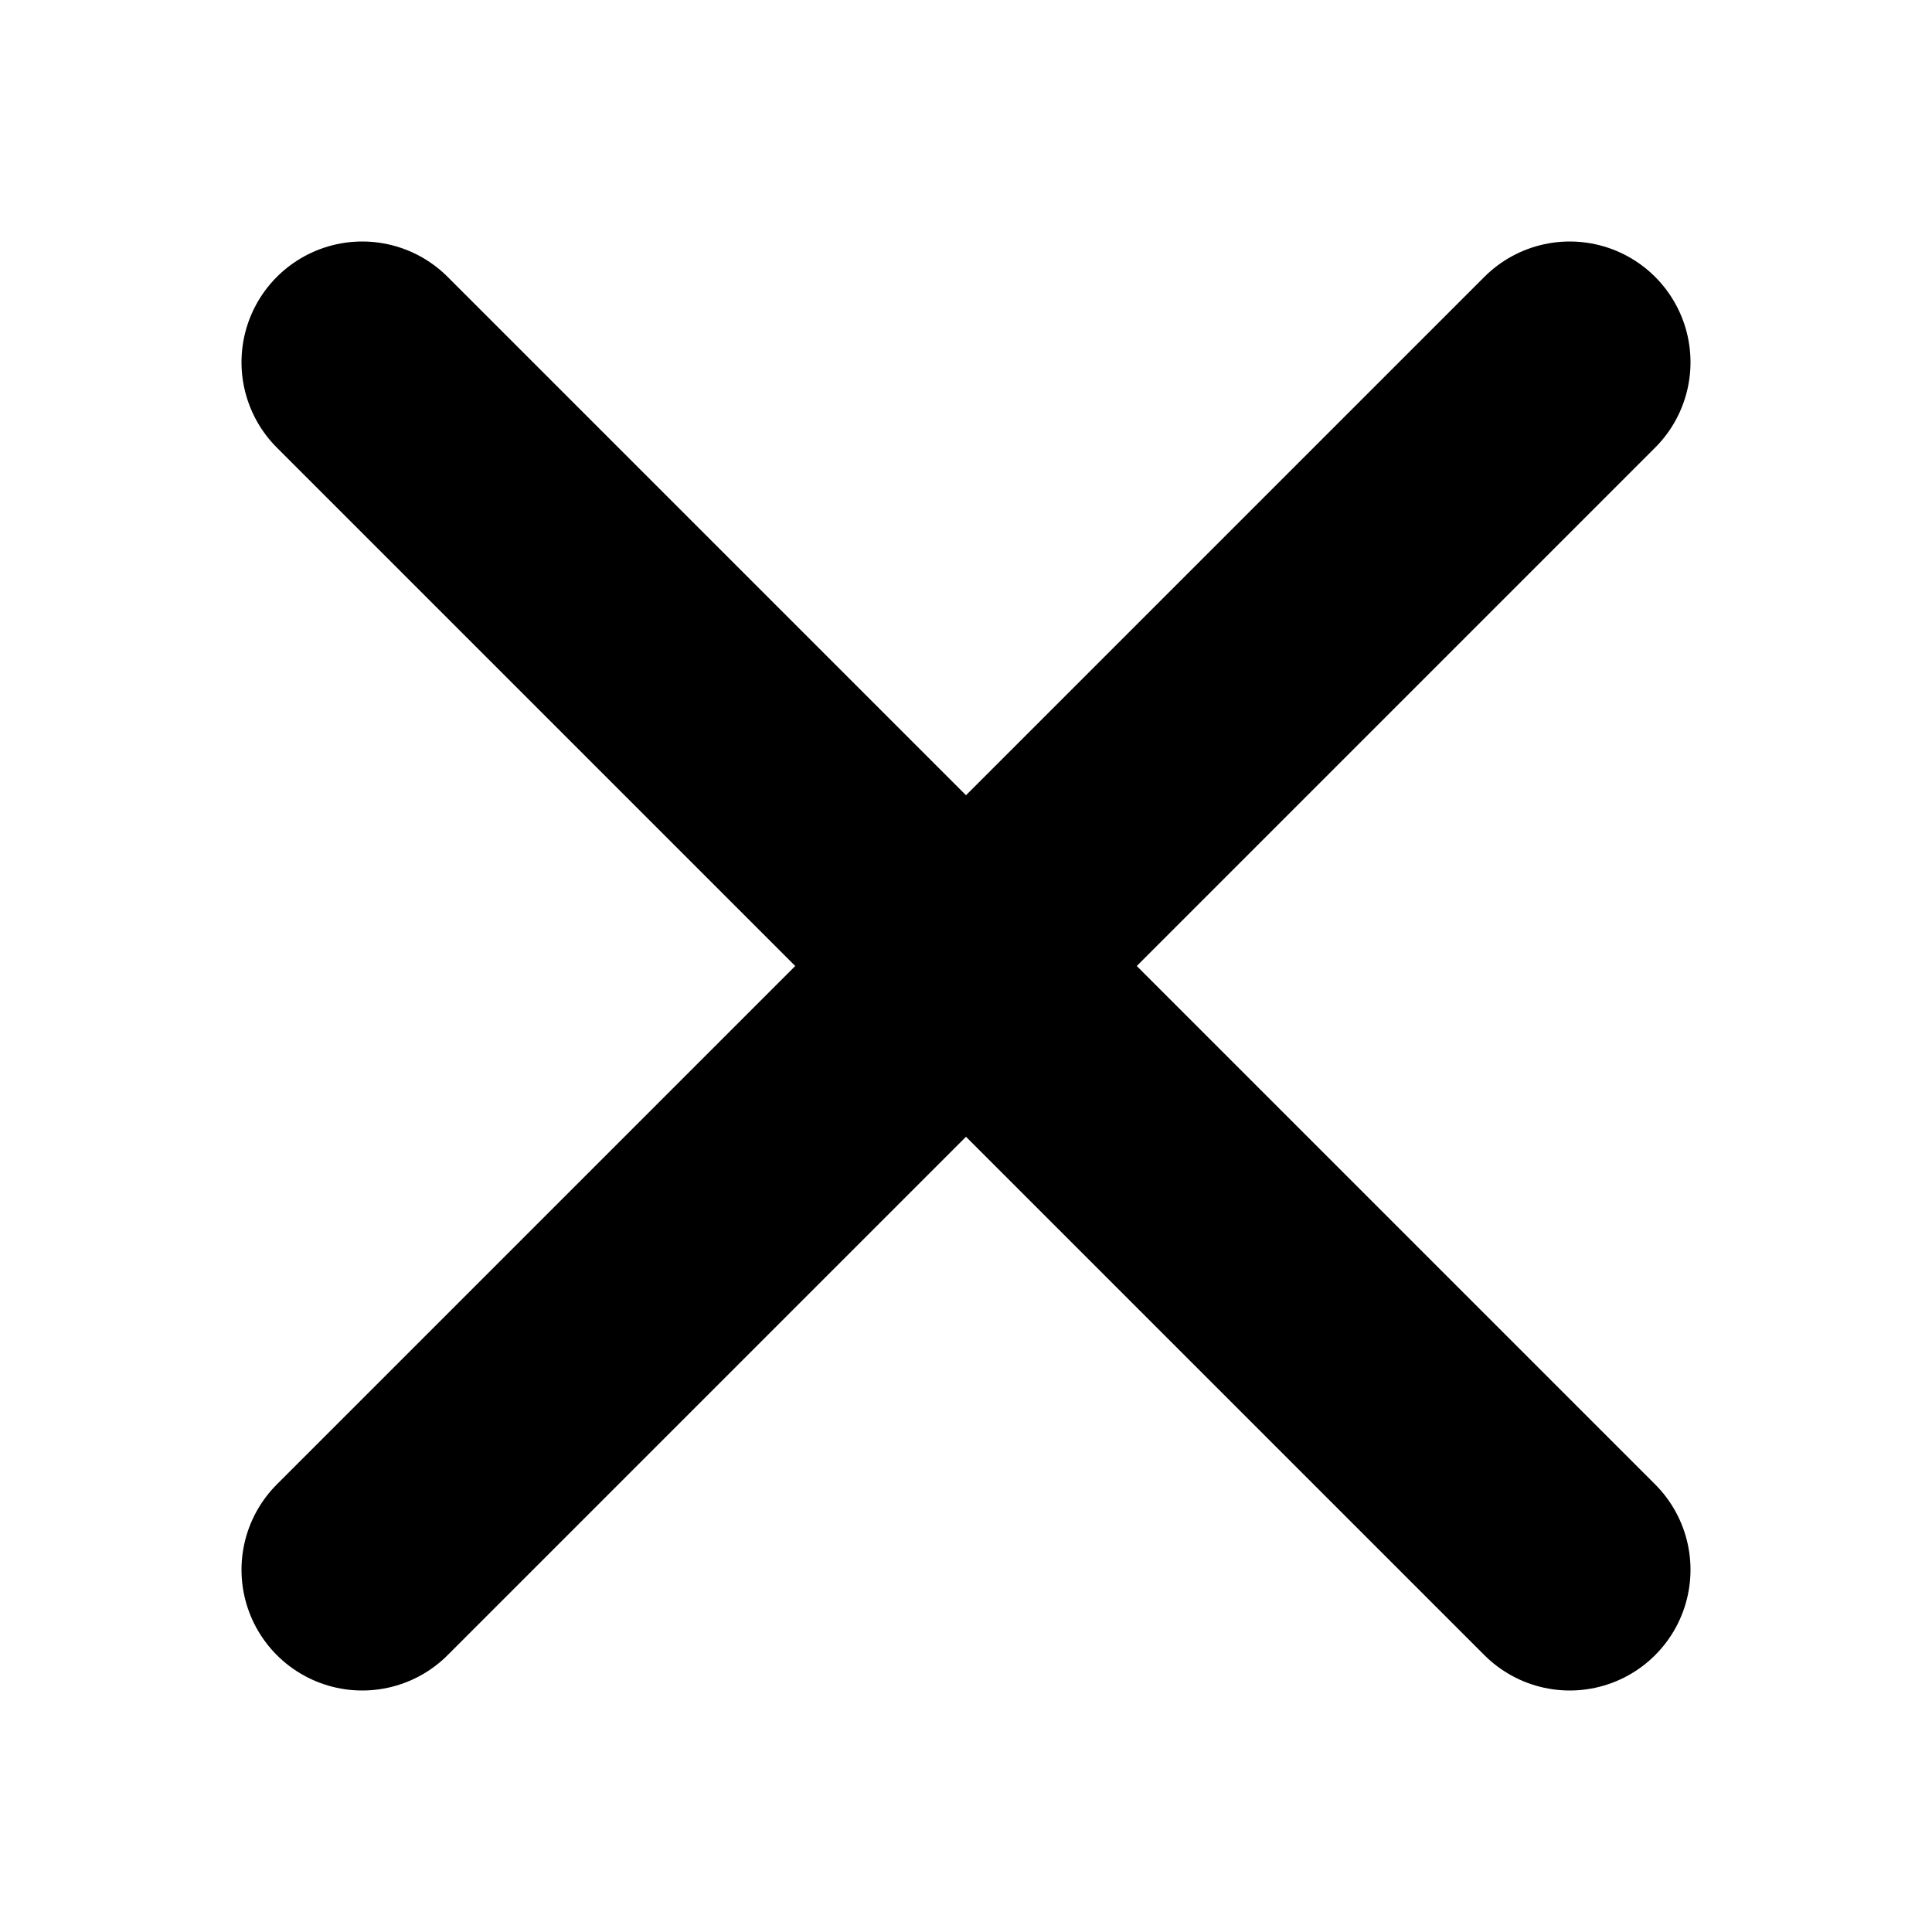
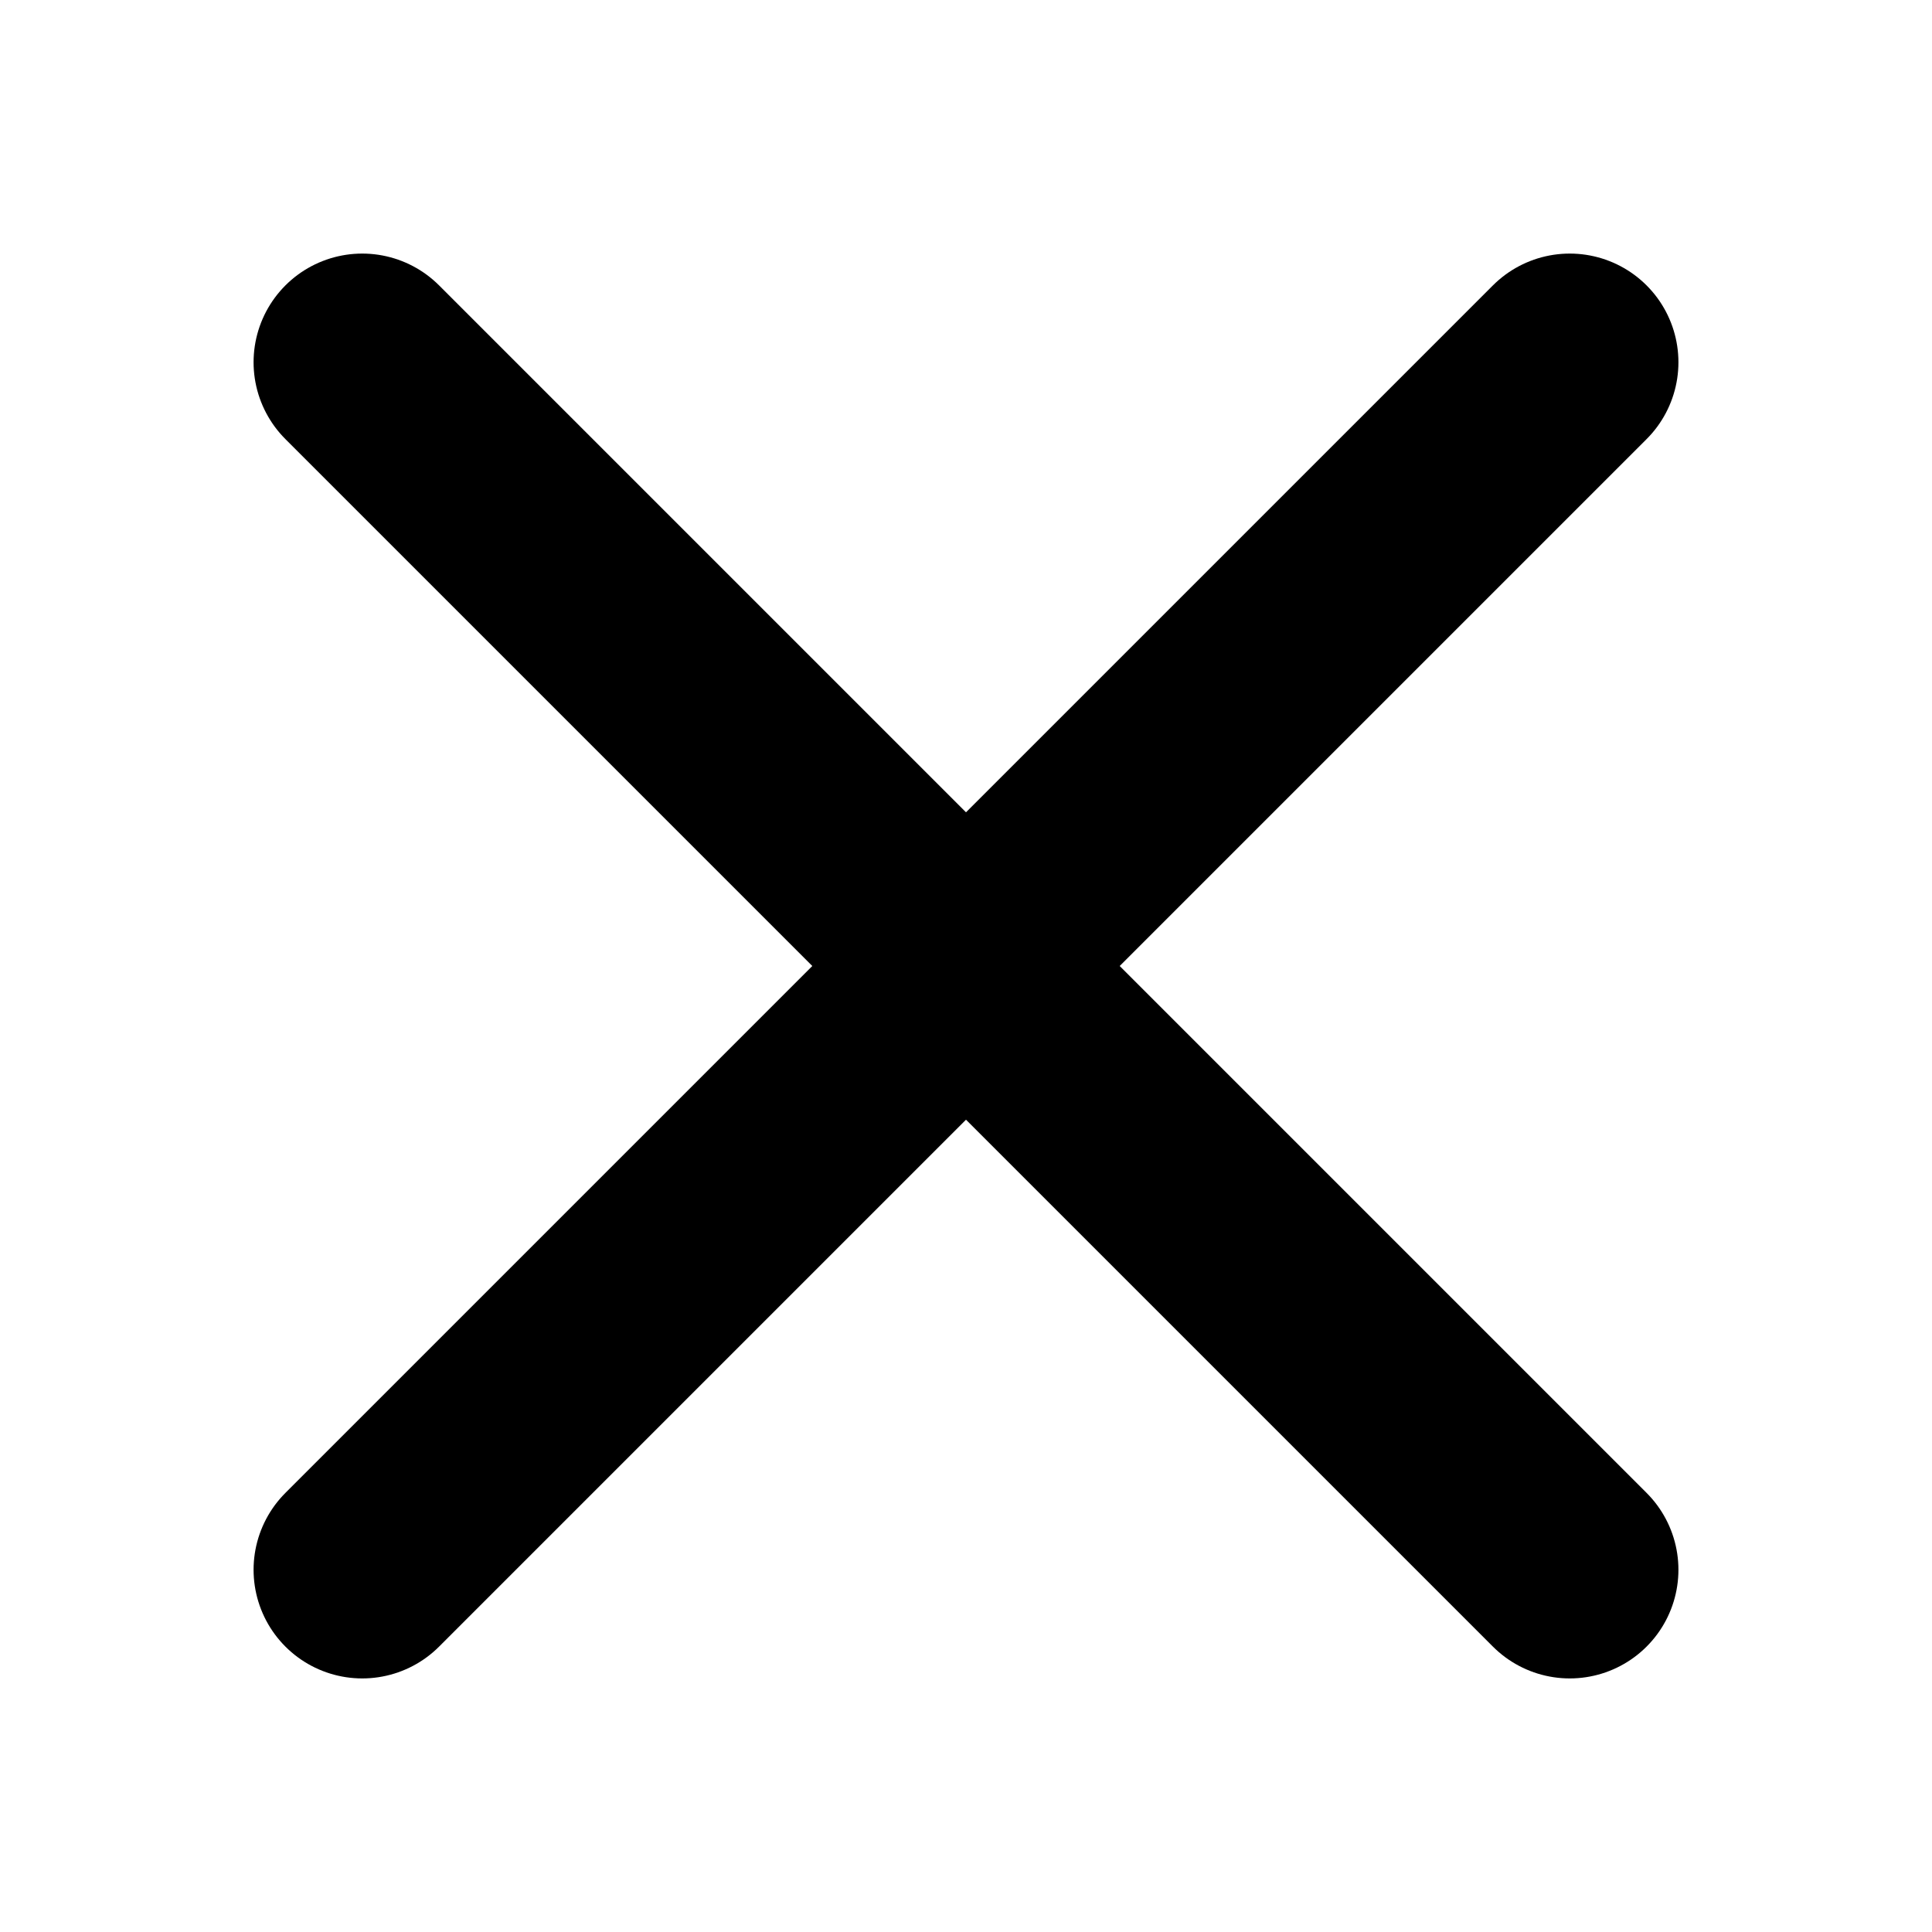
<svg xmlns="http://www.w3.org/2000/svg" width="32" height="32" viewBox="0 0 32 32" fill="none">
-   <path d="M6 6L26 26" stroke="black" stroke-width="4" stroke-linecap="round" />
-   <path d="M26 6L6 26" stroke="black" stroke-width="4" stroke-linecap="round" />
+   <path d="M6 6L26 26" stroke="black" stroke-width="3.6" stroke-linecap="round" />
+   <path d="M26 6L6 26" stroke="black" stroke-width="3.6" stroke-linecap="round" />
</svg>
